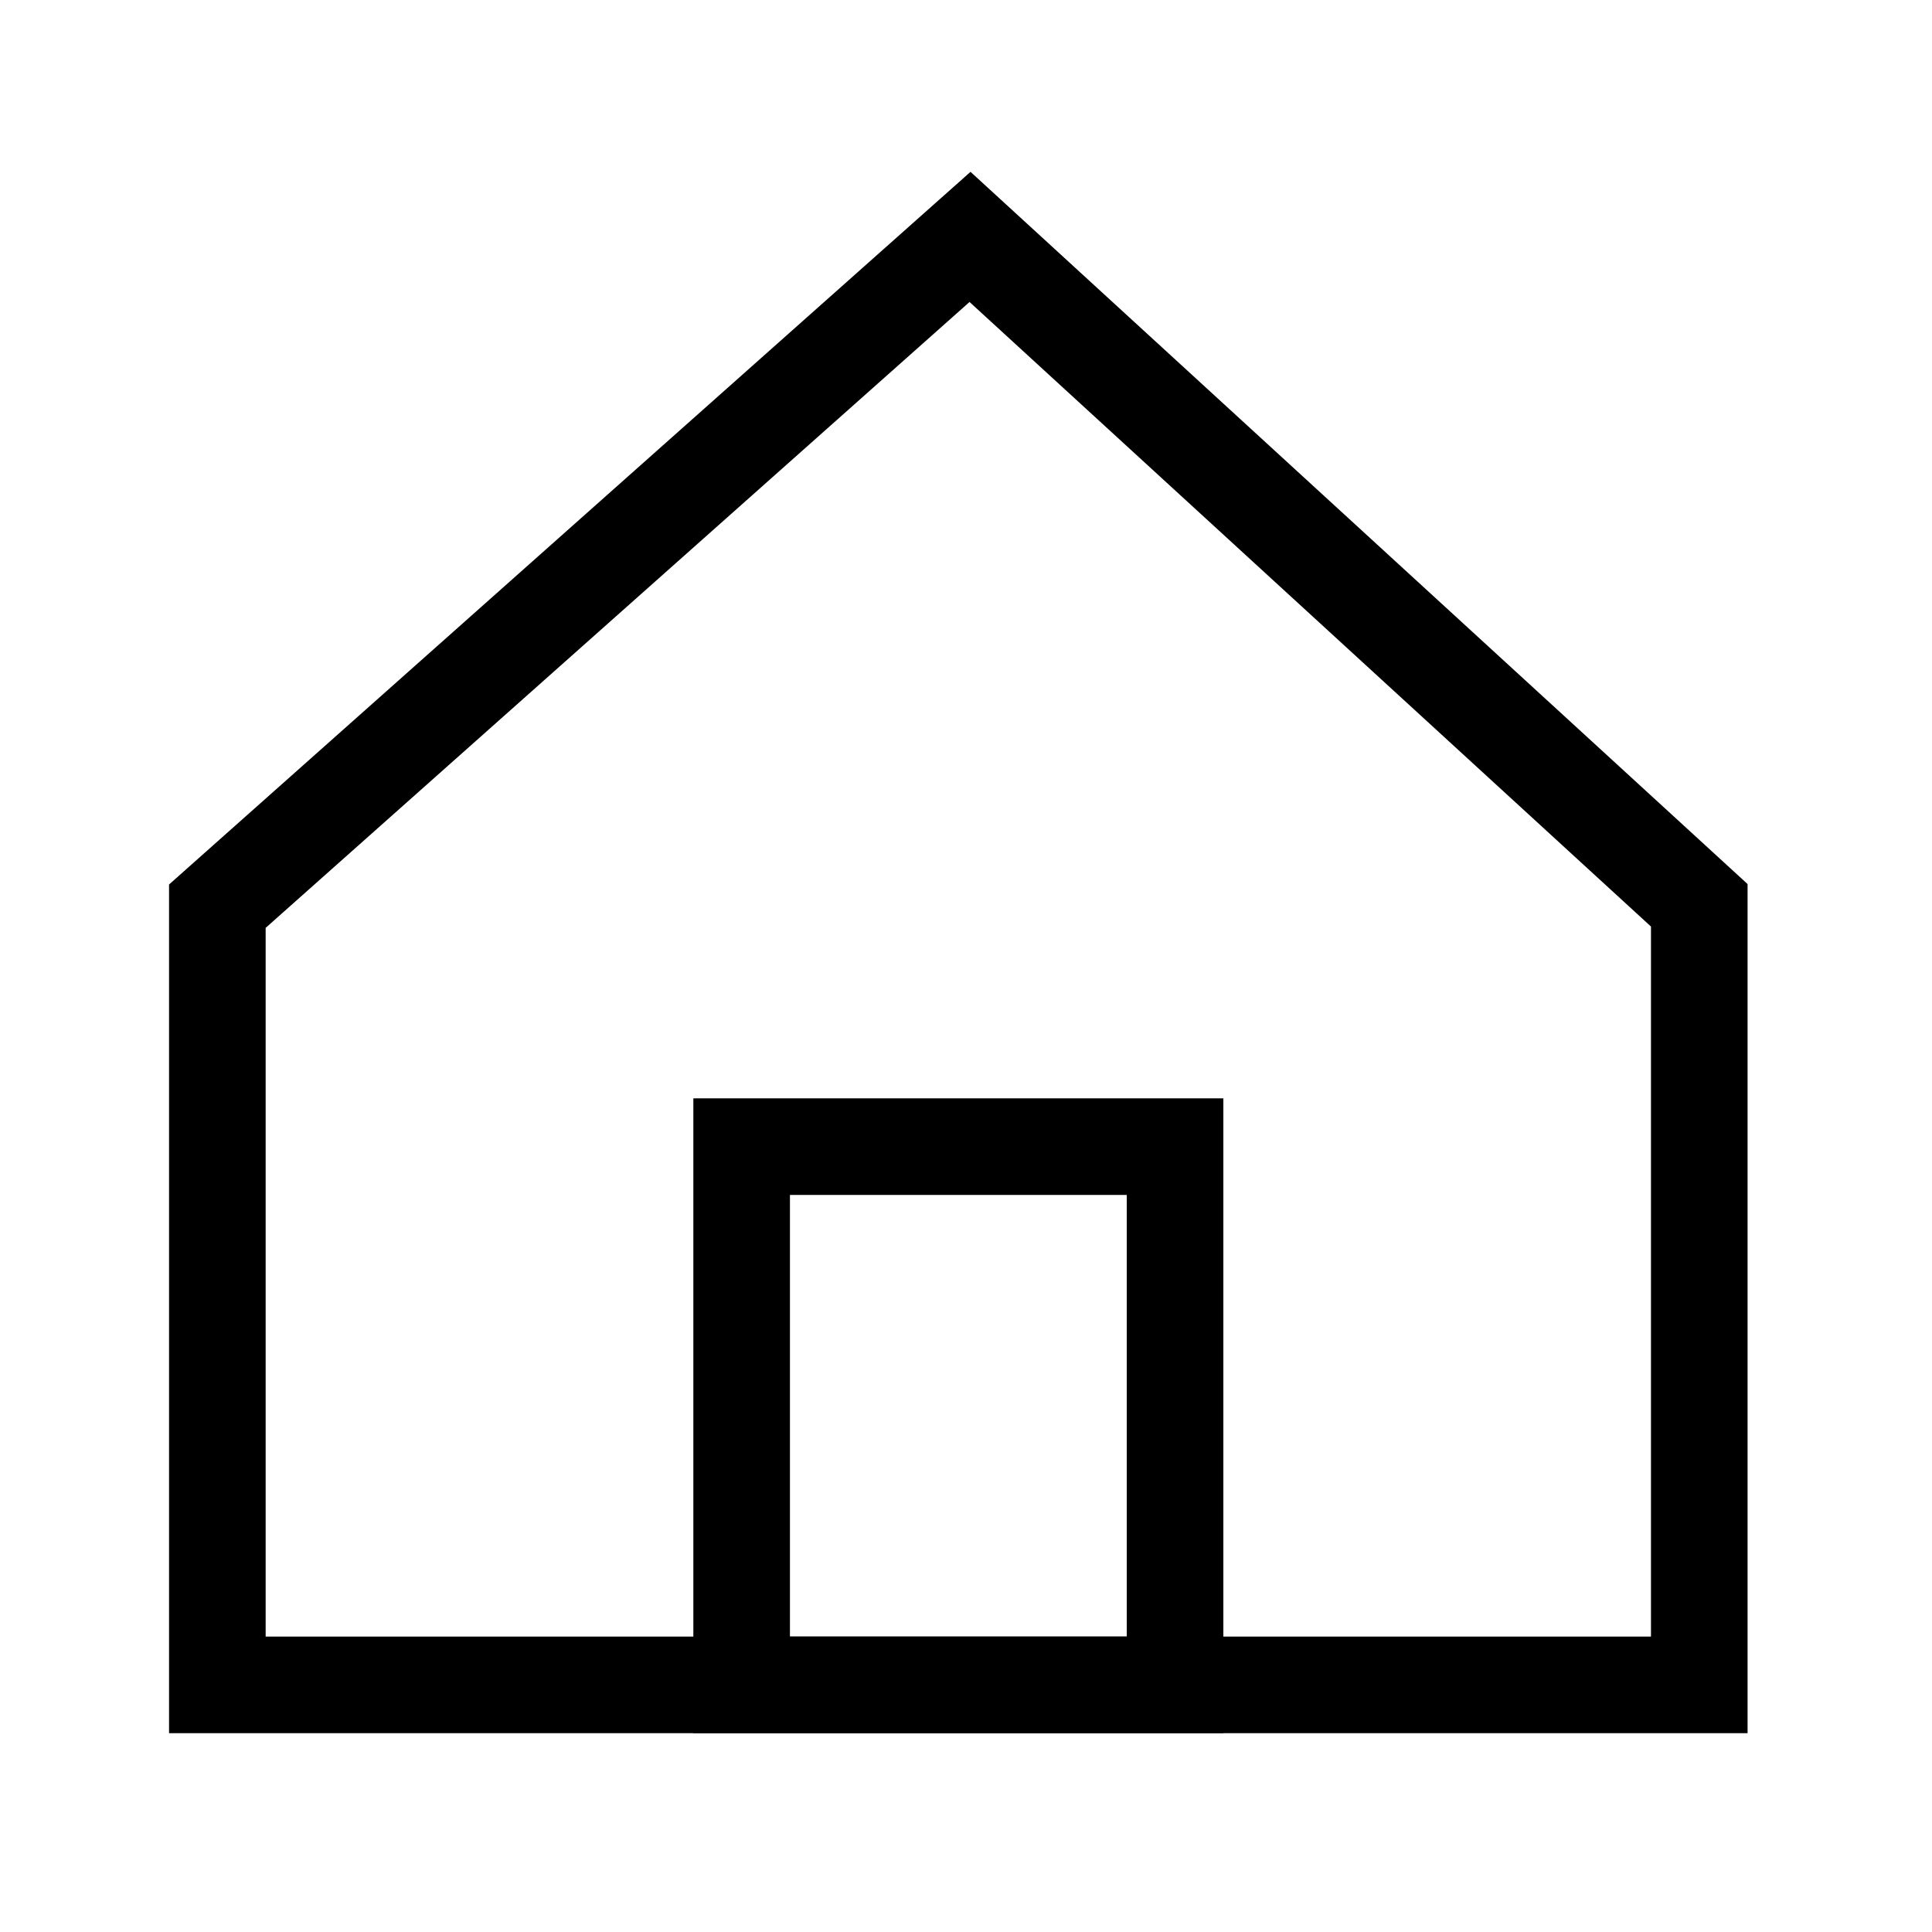
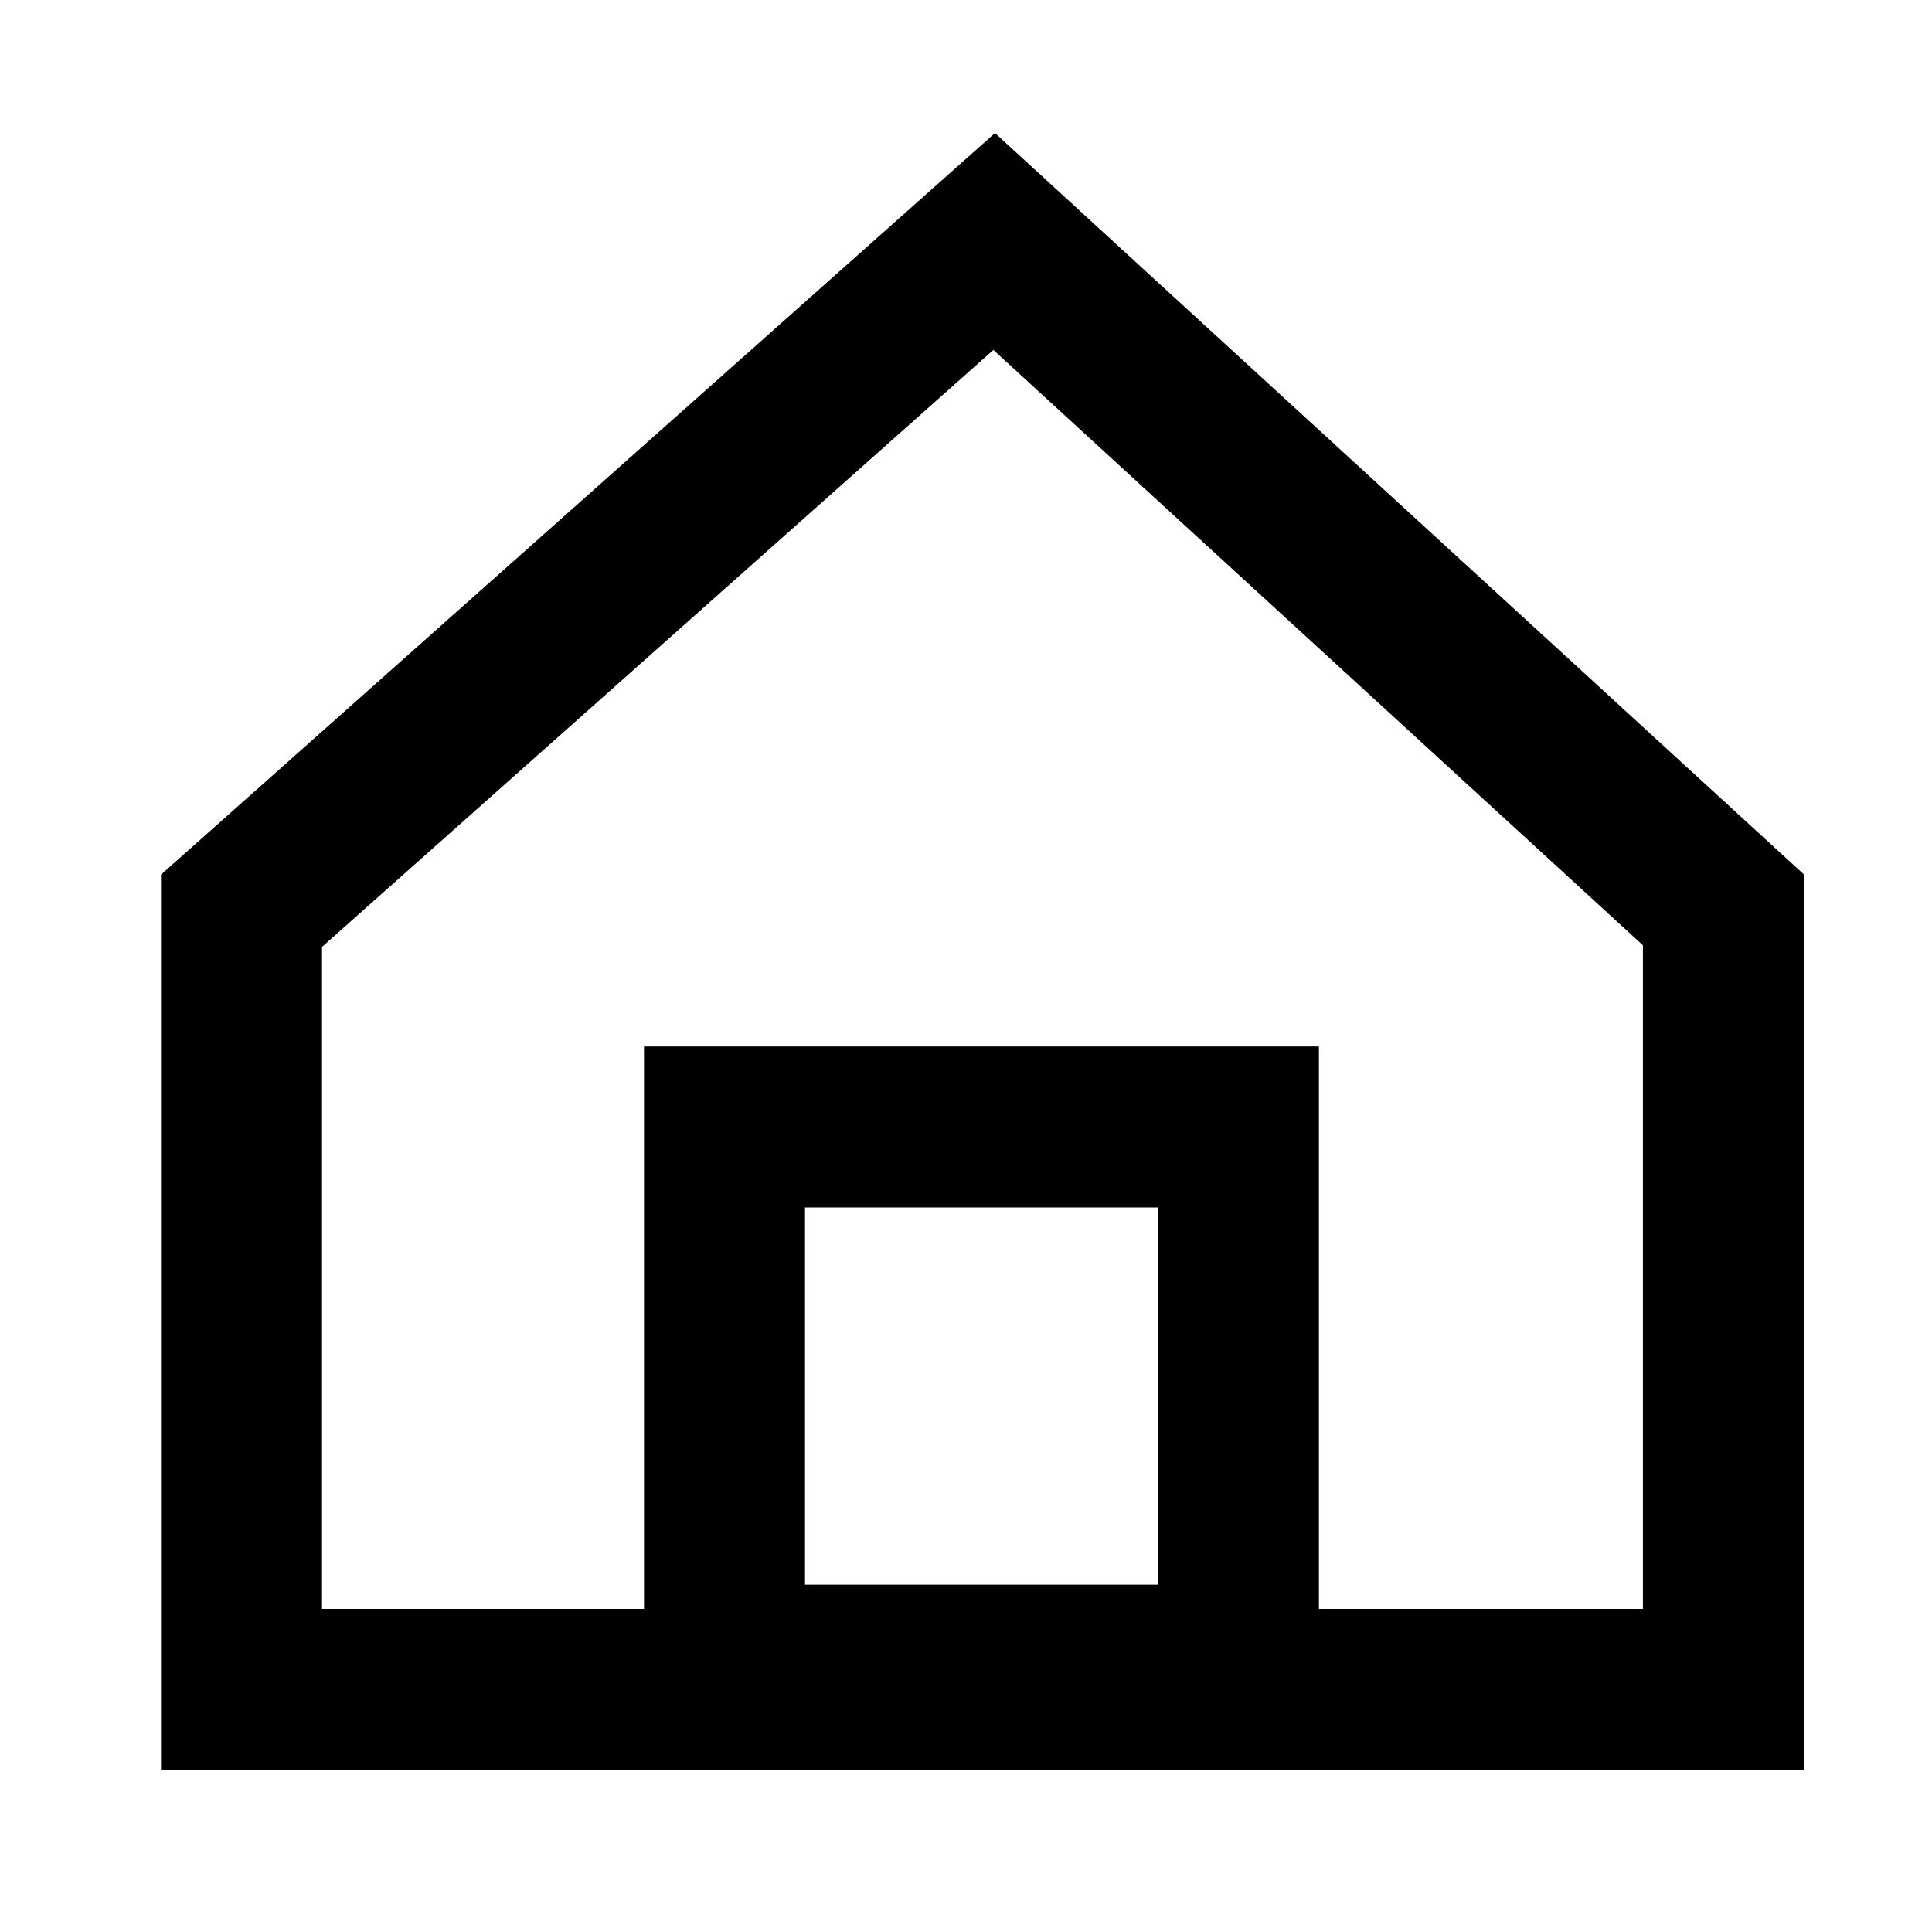
<svg xmlns="http://www.w3.org/2000/svg" width="24px" height="24px" viewBox="0 0 24 24" version="1.1">
  <defs />
  <g id="page" stroke="none" stroke-width="1" fill="none" fill-rule="evenodd">
-     <g id="main-copy" transform="translate(-52, -105)" stroke="#000000" stroke-width="1.2">
+     <g id="main-copy" transform="translate(-52, -105)" stroke="#000000" stroke-width="2">
      <g id="icon_home" transform="translate(52, 105)">
-         <polygon id="Rectangle-7-Copy" points="2.7 11.257 2.7 20.93 21.109 20.93 21.109 11.246 12.05 2.943" />
-         <rect id="Rectangle-11" x="9.213" y="14.244" width="5.384" height="6.686" />
+         <polygon id="Rectangle-7-Copy" points="3 11.314 3 20.987 21.409 20.987 21.409 11.303 12.35 3" />
+         <rect id="Rectangle-11" x="9" y="14" width="6.384" height="6.686" />
      </g>
    </g>
  </g>
</svg>
